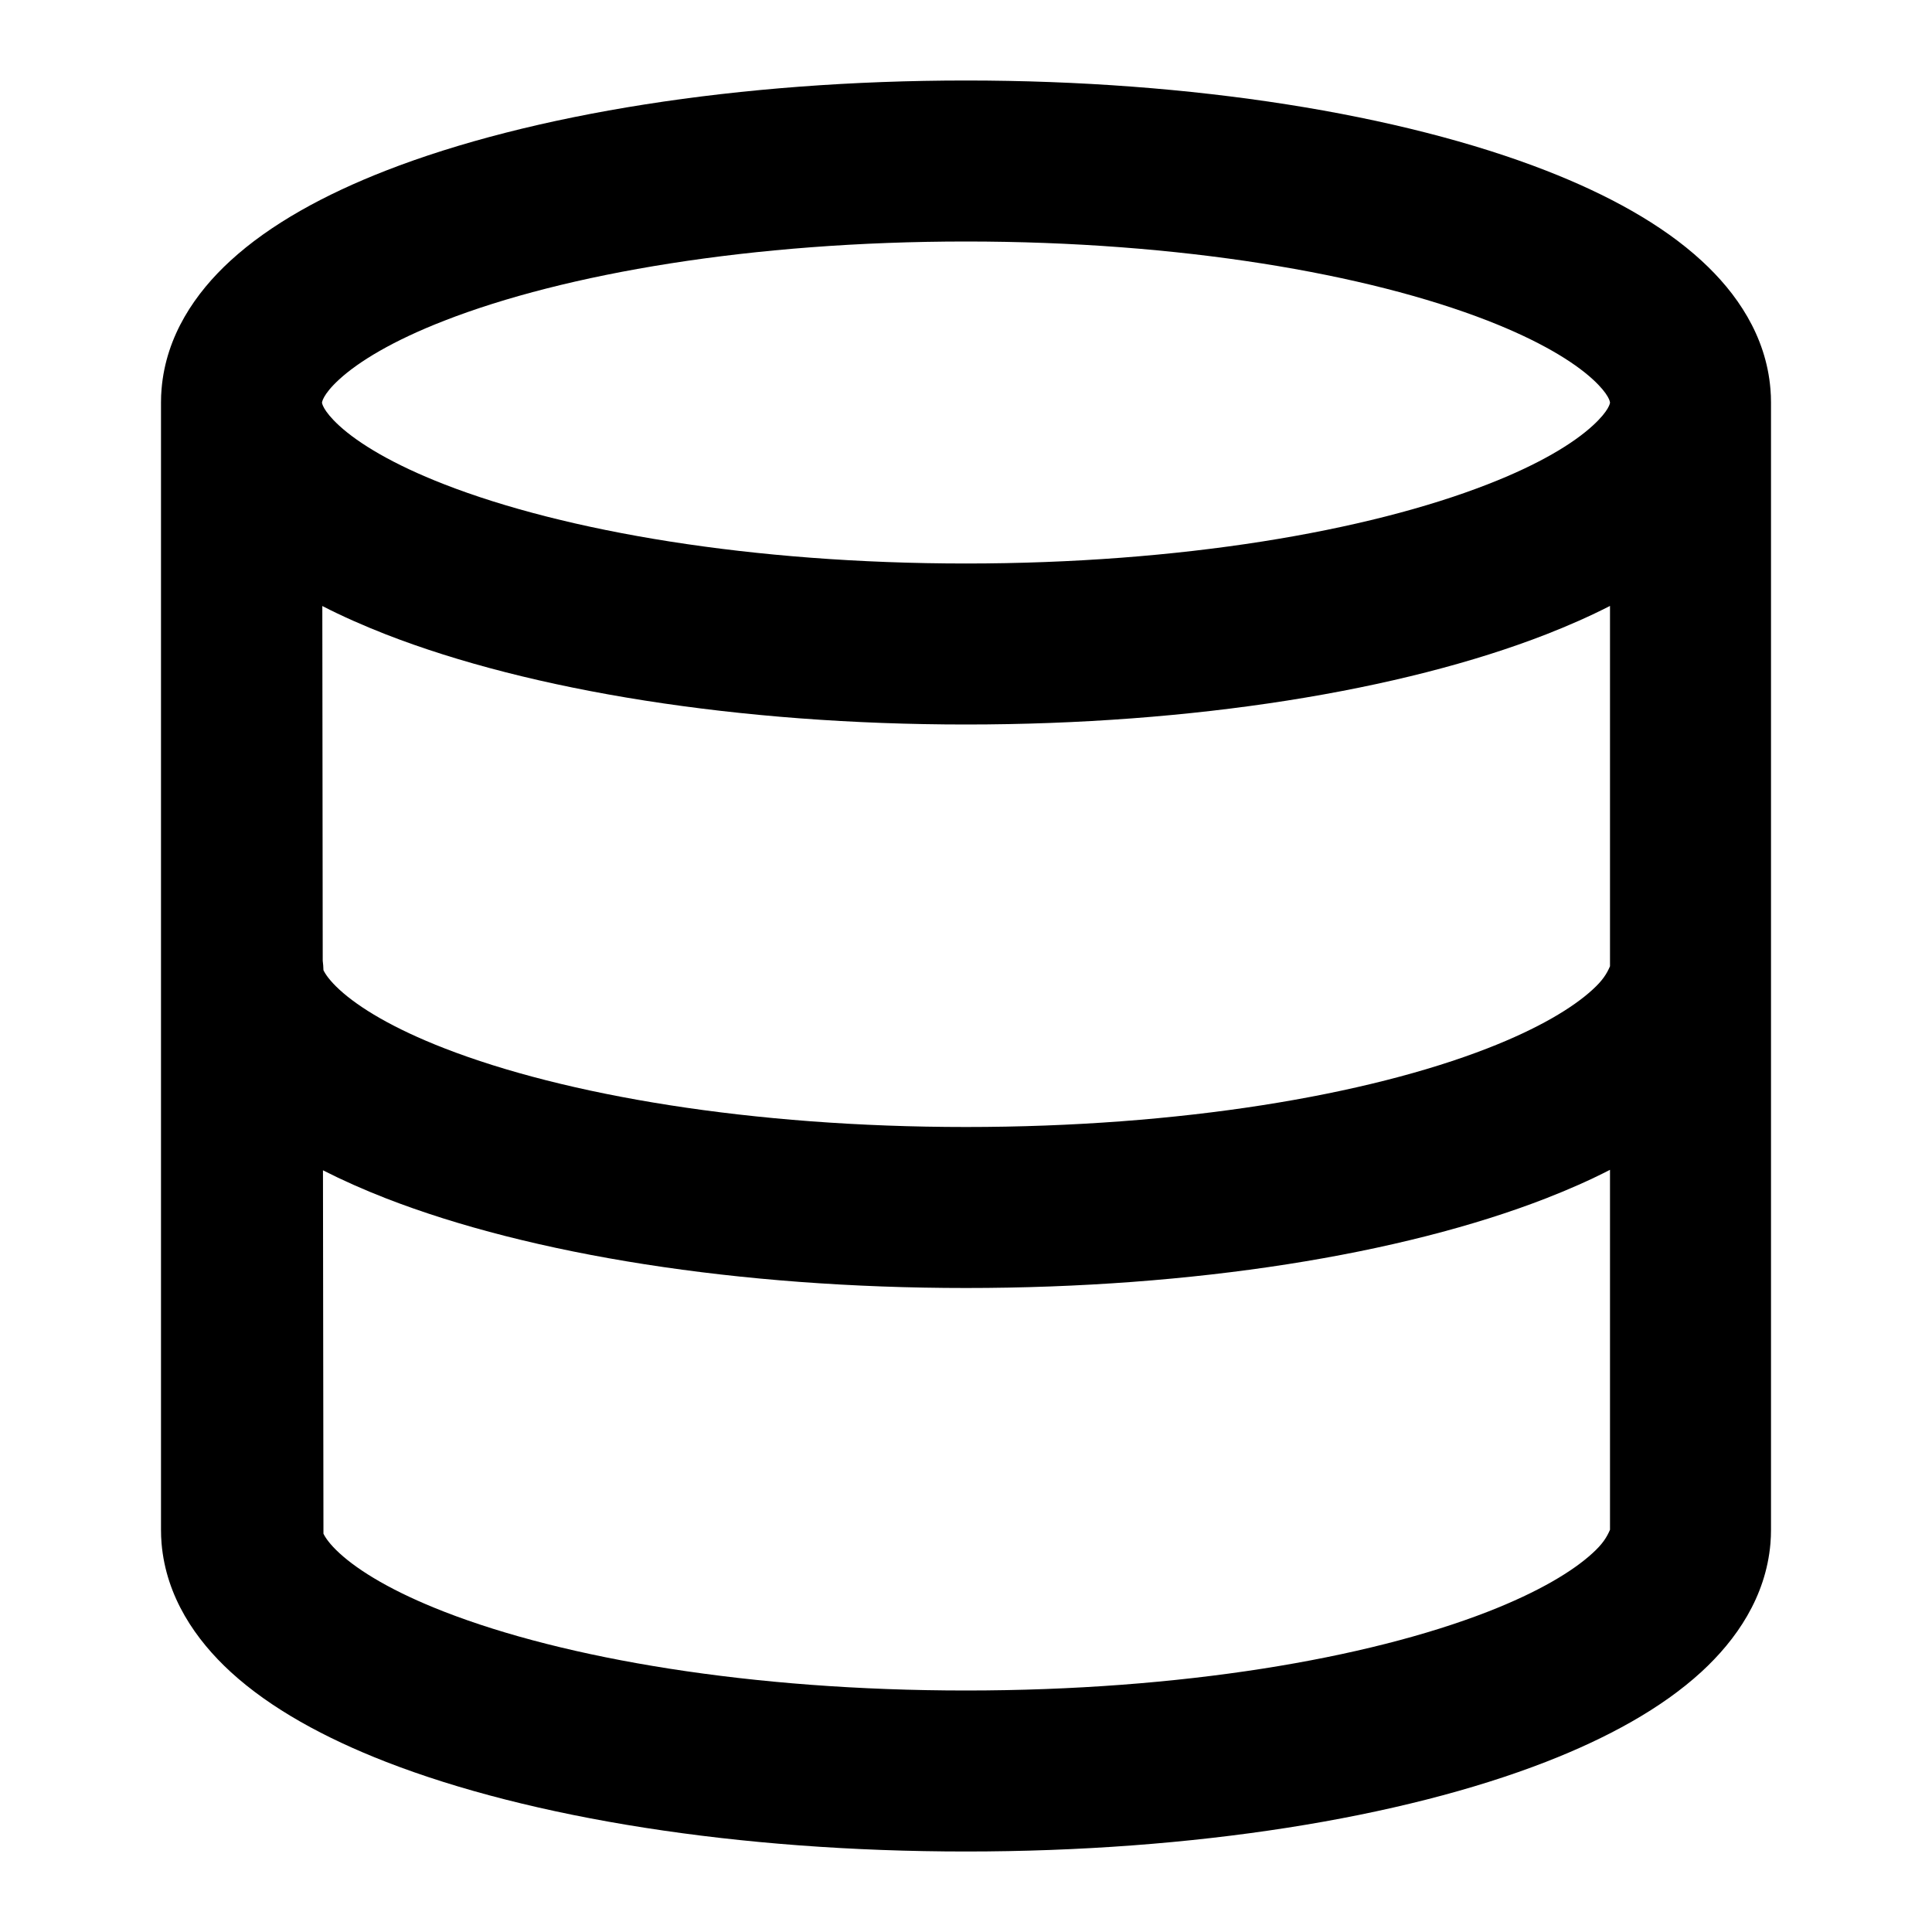
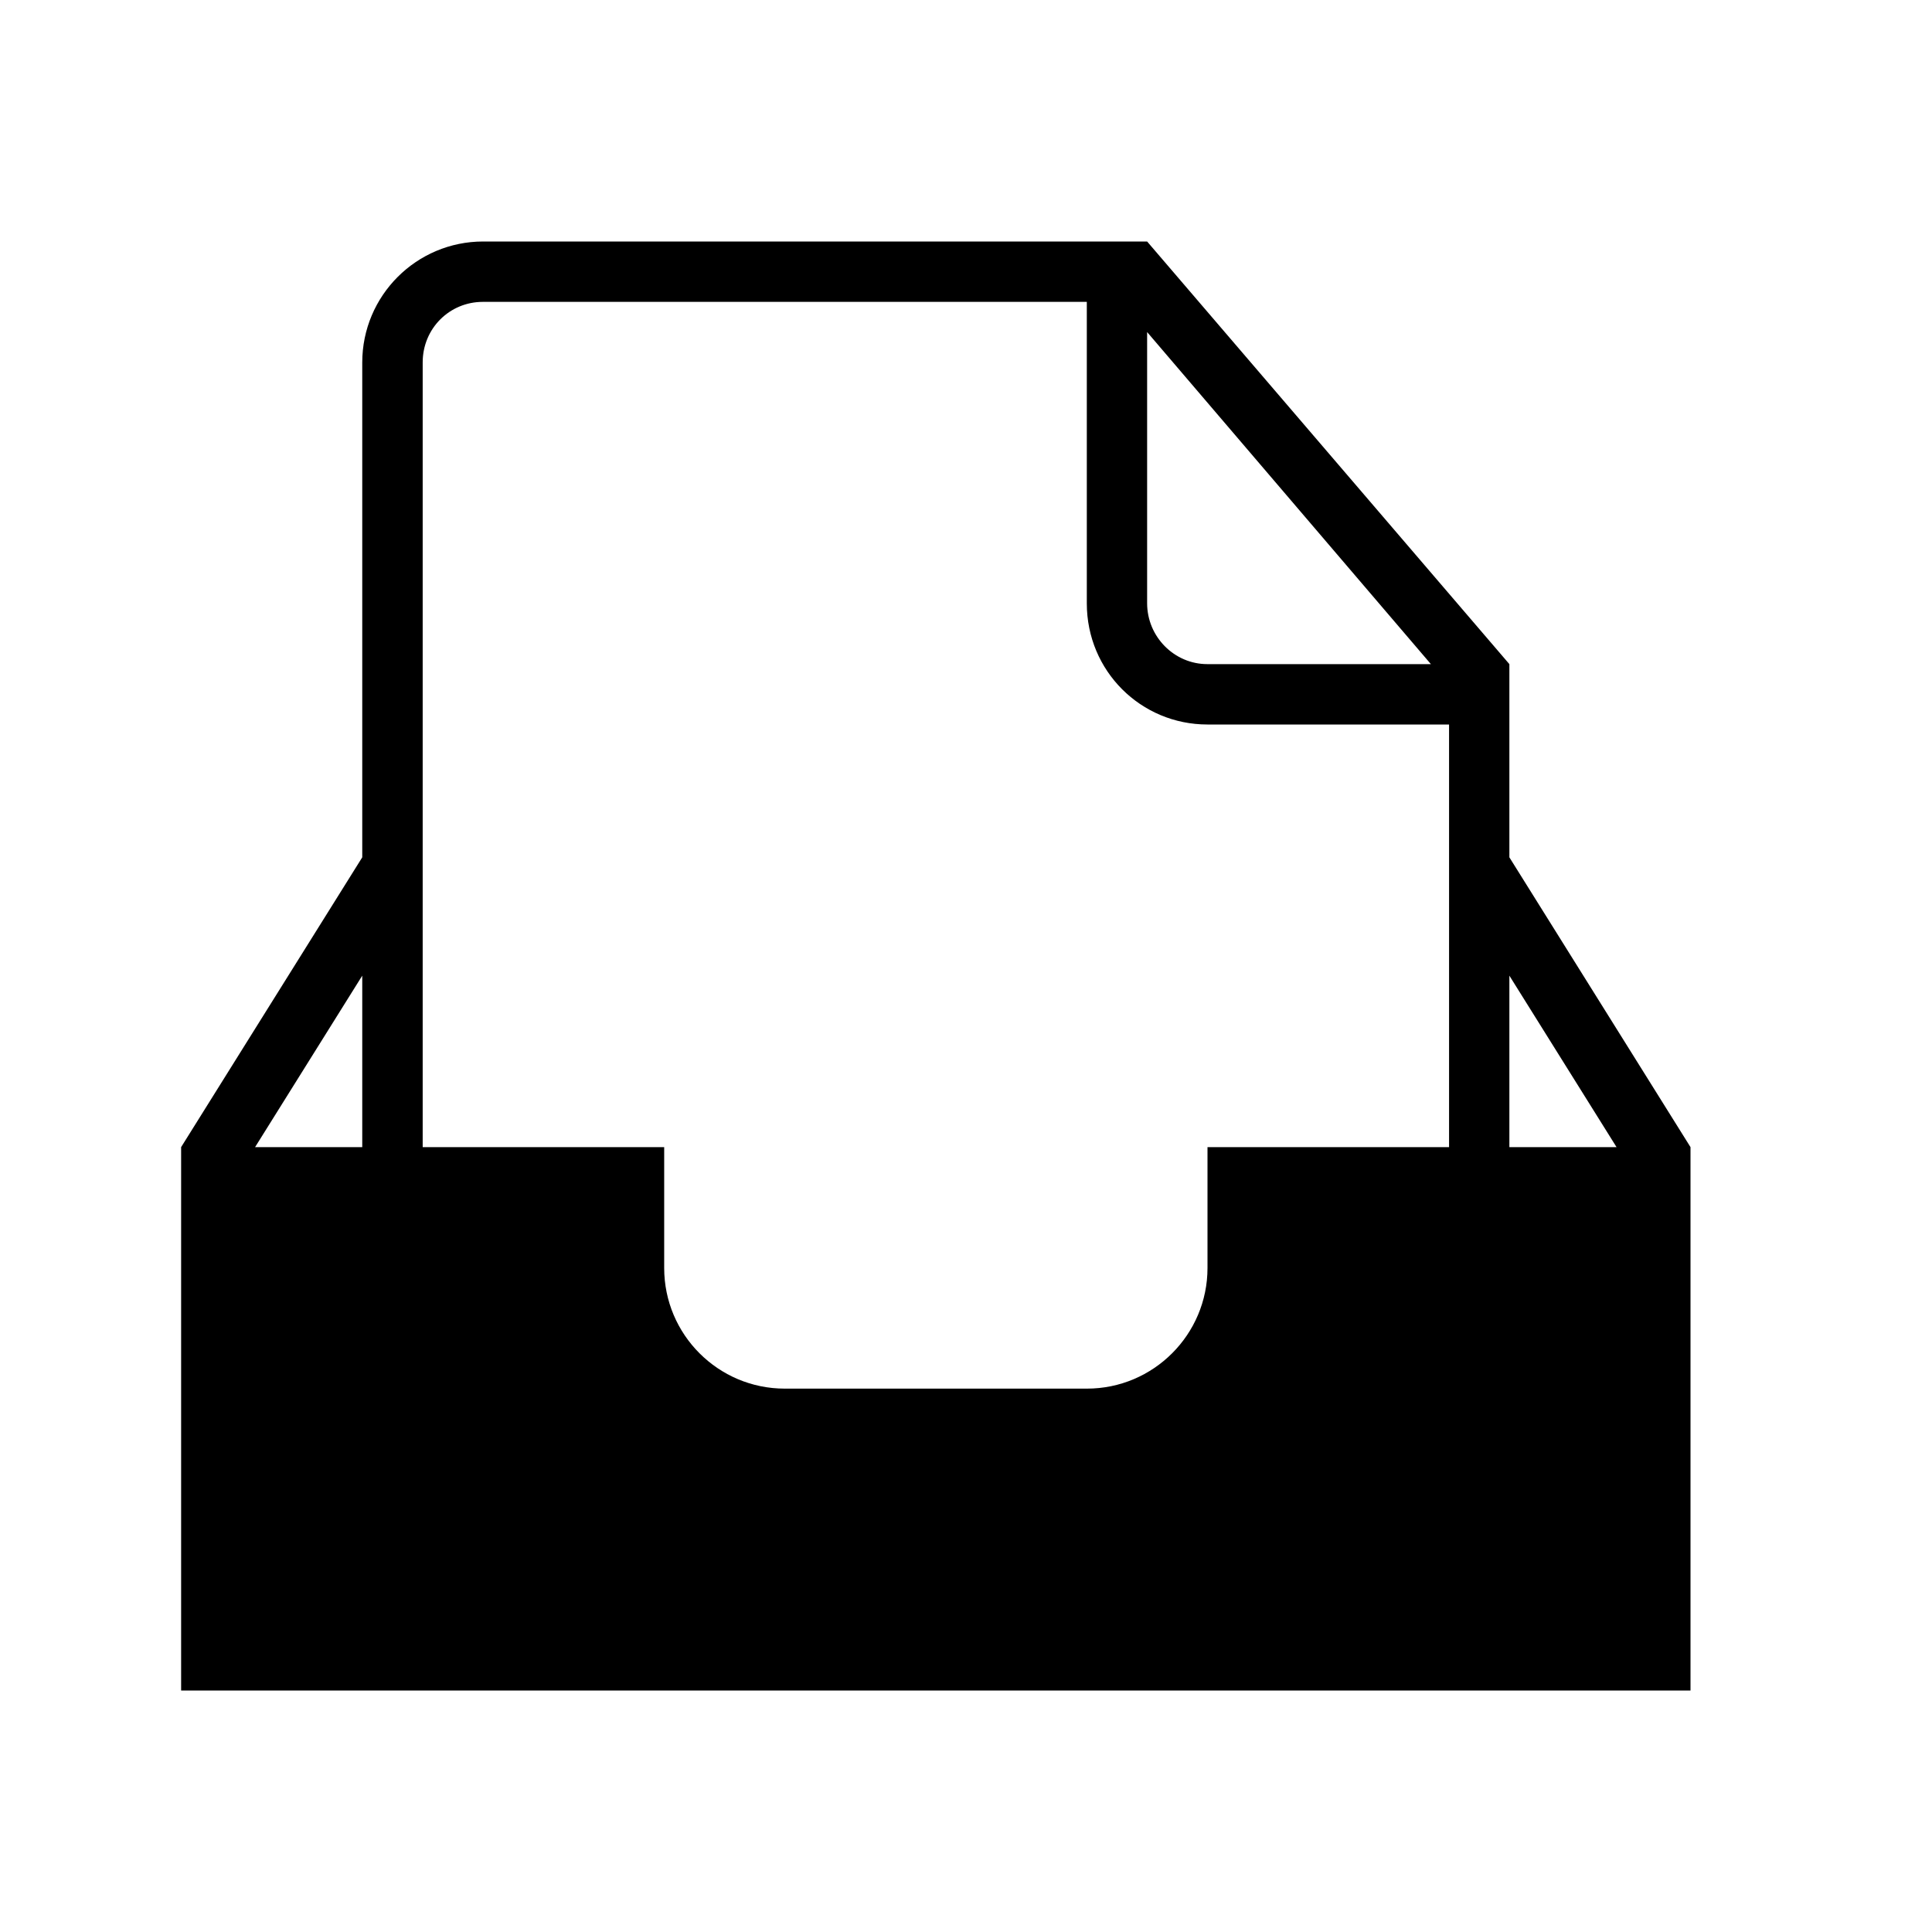
- <svg xmlns="http://www.w3.org/2000/svg" version="1.1" width="24" height="24" viewBox="0 0 24 24">
-   <path d="M4 5.002c0 0 0.003-0.095 0.213-0.288 0.245-0.225 0.671-0.483 1.306-0.73 1.499-0.585 3.821-0.984 6.481-0.984s4.982 0.399 6.482 0.984c0.634 0.247 1.061 0.505 1.306 0.73 0.205 0.189 0.212 0.281 0.212 0.288 0 0.003-0.007 0.095-0.213 0.284-0.245 0.225-0.671 0.483-1.306 0.73-1.499 0.585-3.821 0.984-6.481 0.984s-4.982-0.399-6.482-0.984c-0.634-0.247-1.061-0.505-1.306-0.73-0.208-0.192-0.212-0.284-0.212-0.284zM20 14.532v4.471c-0.041 0.097-0.096 0.181-0.217 0.291-0.245 0.225-0.671 0.482-1.303 0.728-1.495 0.582-3.809 0.978-6.48 0.978s-4.985-0.396-6.48-0.978c-0.633-0.246-1.058-0.503-1.303-0.728-0.12-0.11-0.176-0.194-0.199-0.242l-0.006-4.514c0.248 0.126 0.51 0.242 0.782 0.348 1.797 0.699 4.377 1.114 7.206 1.114s5.409-0.415 7.206-1.114c0.277-0.108 0.543-0.225 0.794-0.354zM20 7.527v4.463c0 0.004 0 0.008 0 0.013-0.041 0.097-0.096 0.181-0.217 0.291-0.245 0.225-0.671 0.482-1.303 0.728-1.495 0.582-3.809 0.978-6.48 0.978s-4.985-0.396-6.48-0.978c-0.633-0.246-1.058-0.503-1.303-0.728-0.12-0.11-0.176-0.194-0.199-0.242-0.001-0.040-0.004-0.079-0.009-0.117l-0.005-4.407c0.248 0.128 0.513 0.244 0.788 0.352 1.801 0.702 4.388 1.12 7.208 1.12s5.407-0.418 7.208-1.12c0.276-0.108 0.542-0.225 0.792-0.353zM2 5v14c0 0.058 0.002 0.116 0.007 0.174 0.057 0.665 0.425 1.197 0.857 1.594 0.498 0.457 1.175 0.824 1.93 1.118 1.797 0.699 4.377 1.114 7.206 1.114s5.409-0.415 7.206-1.114c0.755-0.294 1.432-0.661 1.93-1.118 0.432-0.397 0.8-0.929 0.857-1.594 0.005-0.058 0.007-0.116 0.007-0.174v-14c0-0.056-0.002-0.112-0.007-0.168-0.055-0.664-0.422-1.195-0.852-1.59-0.498-0.459-1.177-0.827-1.933-1.122-1.801-0.702-4.388-1.12-7.208-1.12s-5.407 0.418-7.208 1.12c-0.756 0.295-1.435 0.664-1.933 1.122-0.43 0.395-0.797 0.927-0.852 1.59-0.005 0.056-0.007 0.112-0.007 0.168z" />
+ <svg xmlns="http://www.w3.org/2000/svg" version="1.1" width="32" height="32" viewBox="0 0 32 32">
+   <path d="M20 19v2.002c0 1.1-0.894 1.998-1.997 1.998h-5.005c-1.102 0-1.997-0.895-1.997-1.998v-2.002h-4v-12.997c0-0.564 0.446-1.003 0.996-1.003h10.004v4.994c0 1.119 0.895 2.006 1.998 2.006h4.002v7h-4zM28 20.5v-1.5l-3-4.8v-3.2l-6-7h-10.997c-1.106 0-2.003 0.897-2.003 2.005v8.195l-3 4.8v9h25v-7.5zM6 19h-1.775l1.775-2.84v2.84zM26.775 19h-1.775v-2.84l1.775 2.84zM19 5.5l4.7 5.5h-3.703c-0.546 0-0.997-0.452-0.997-1.009v-4.491z" />
</svg>
